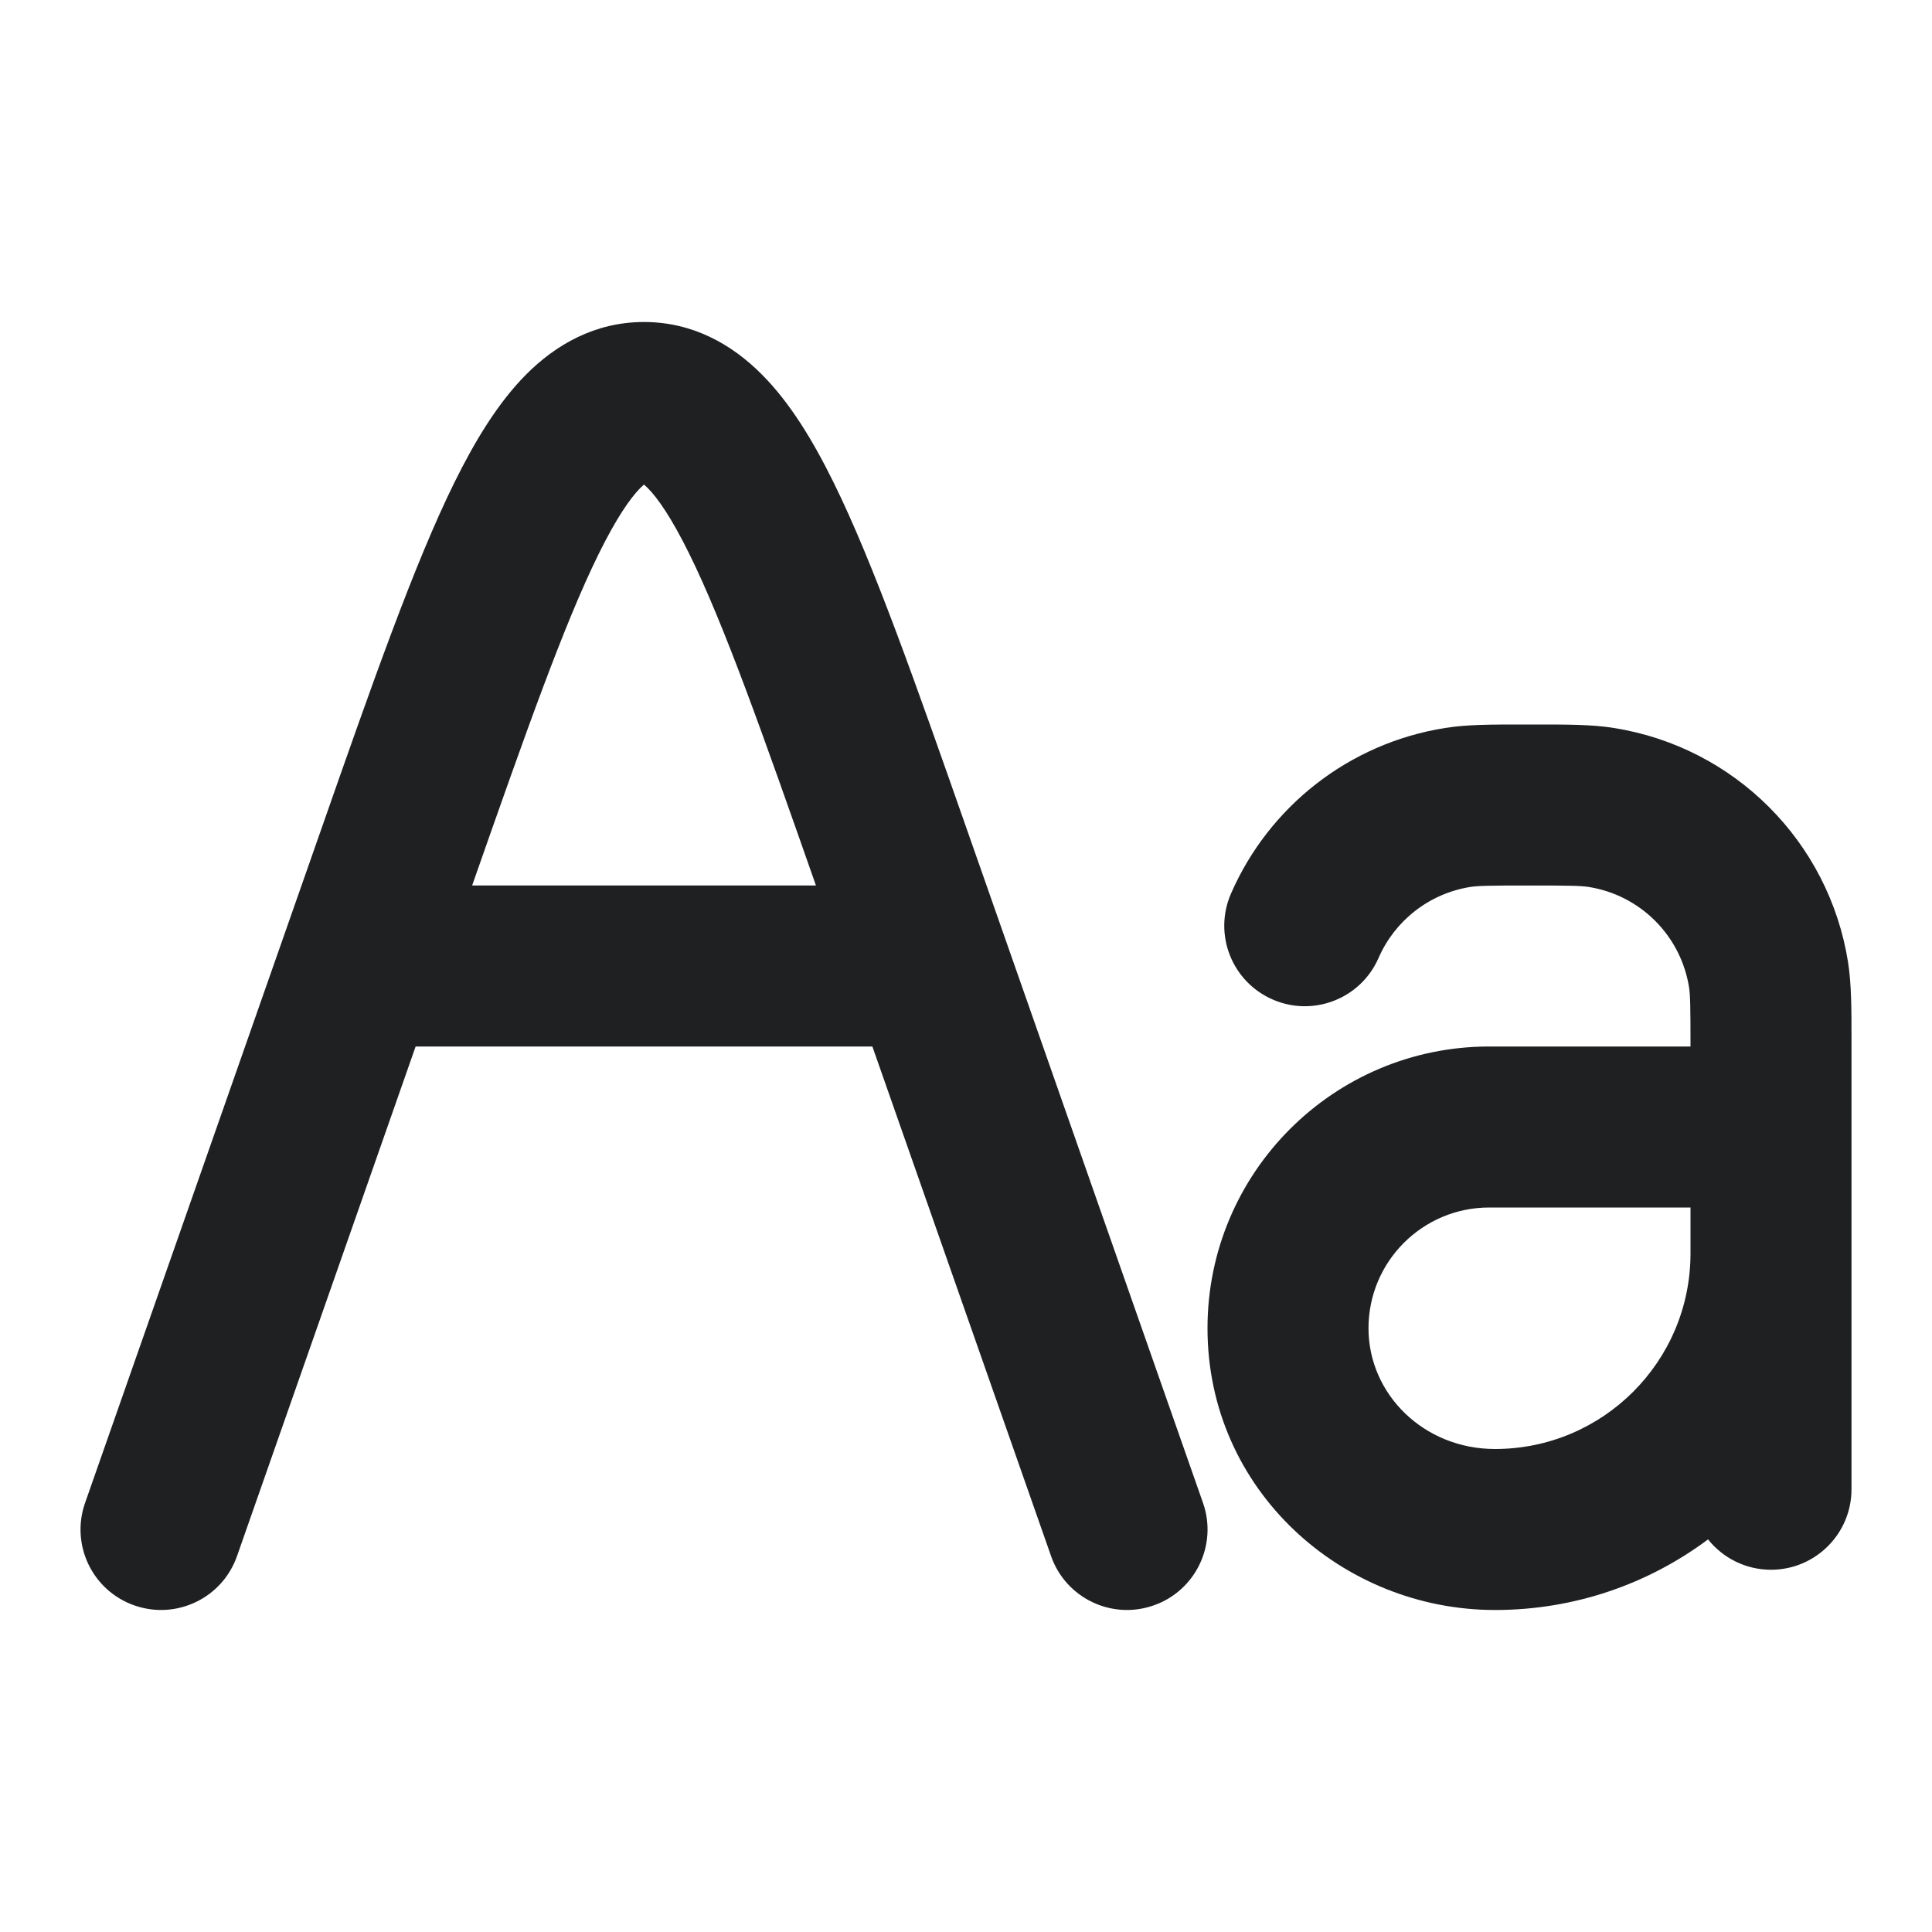
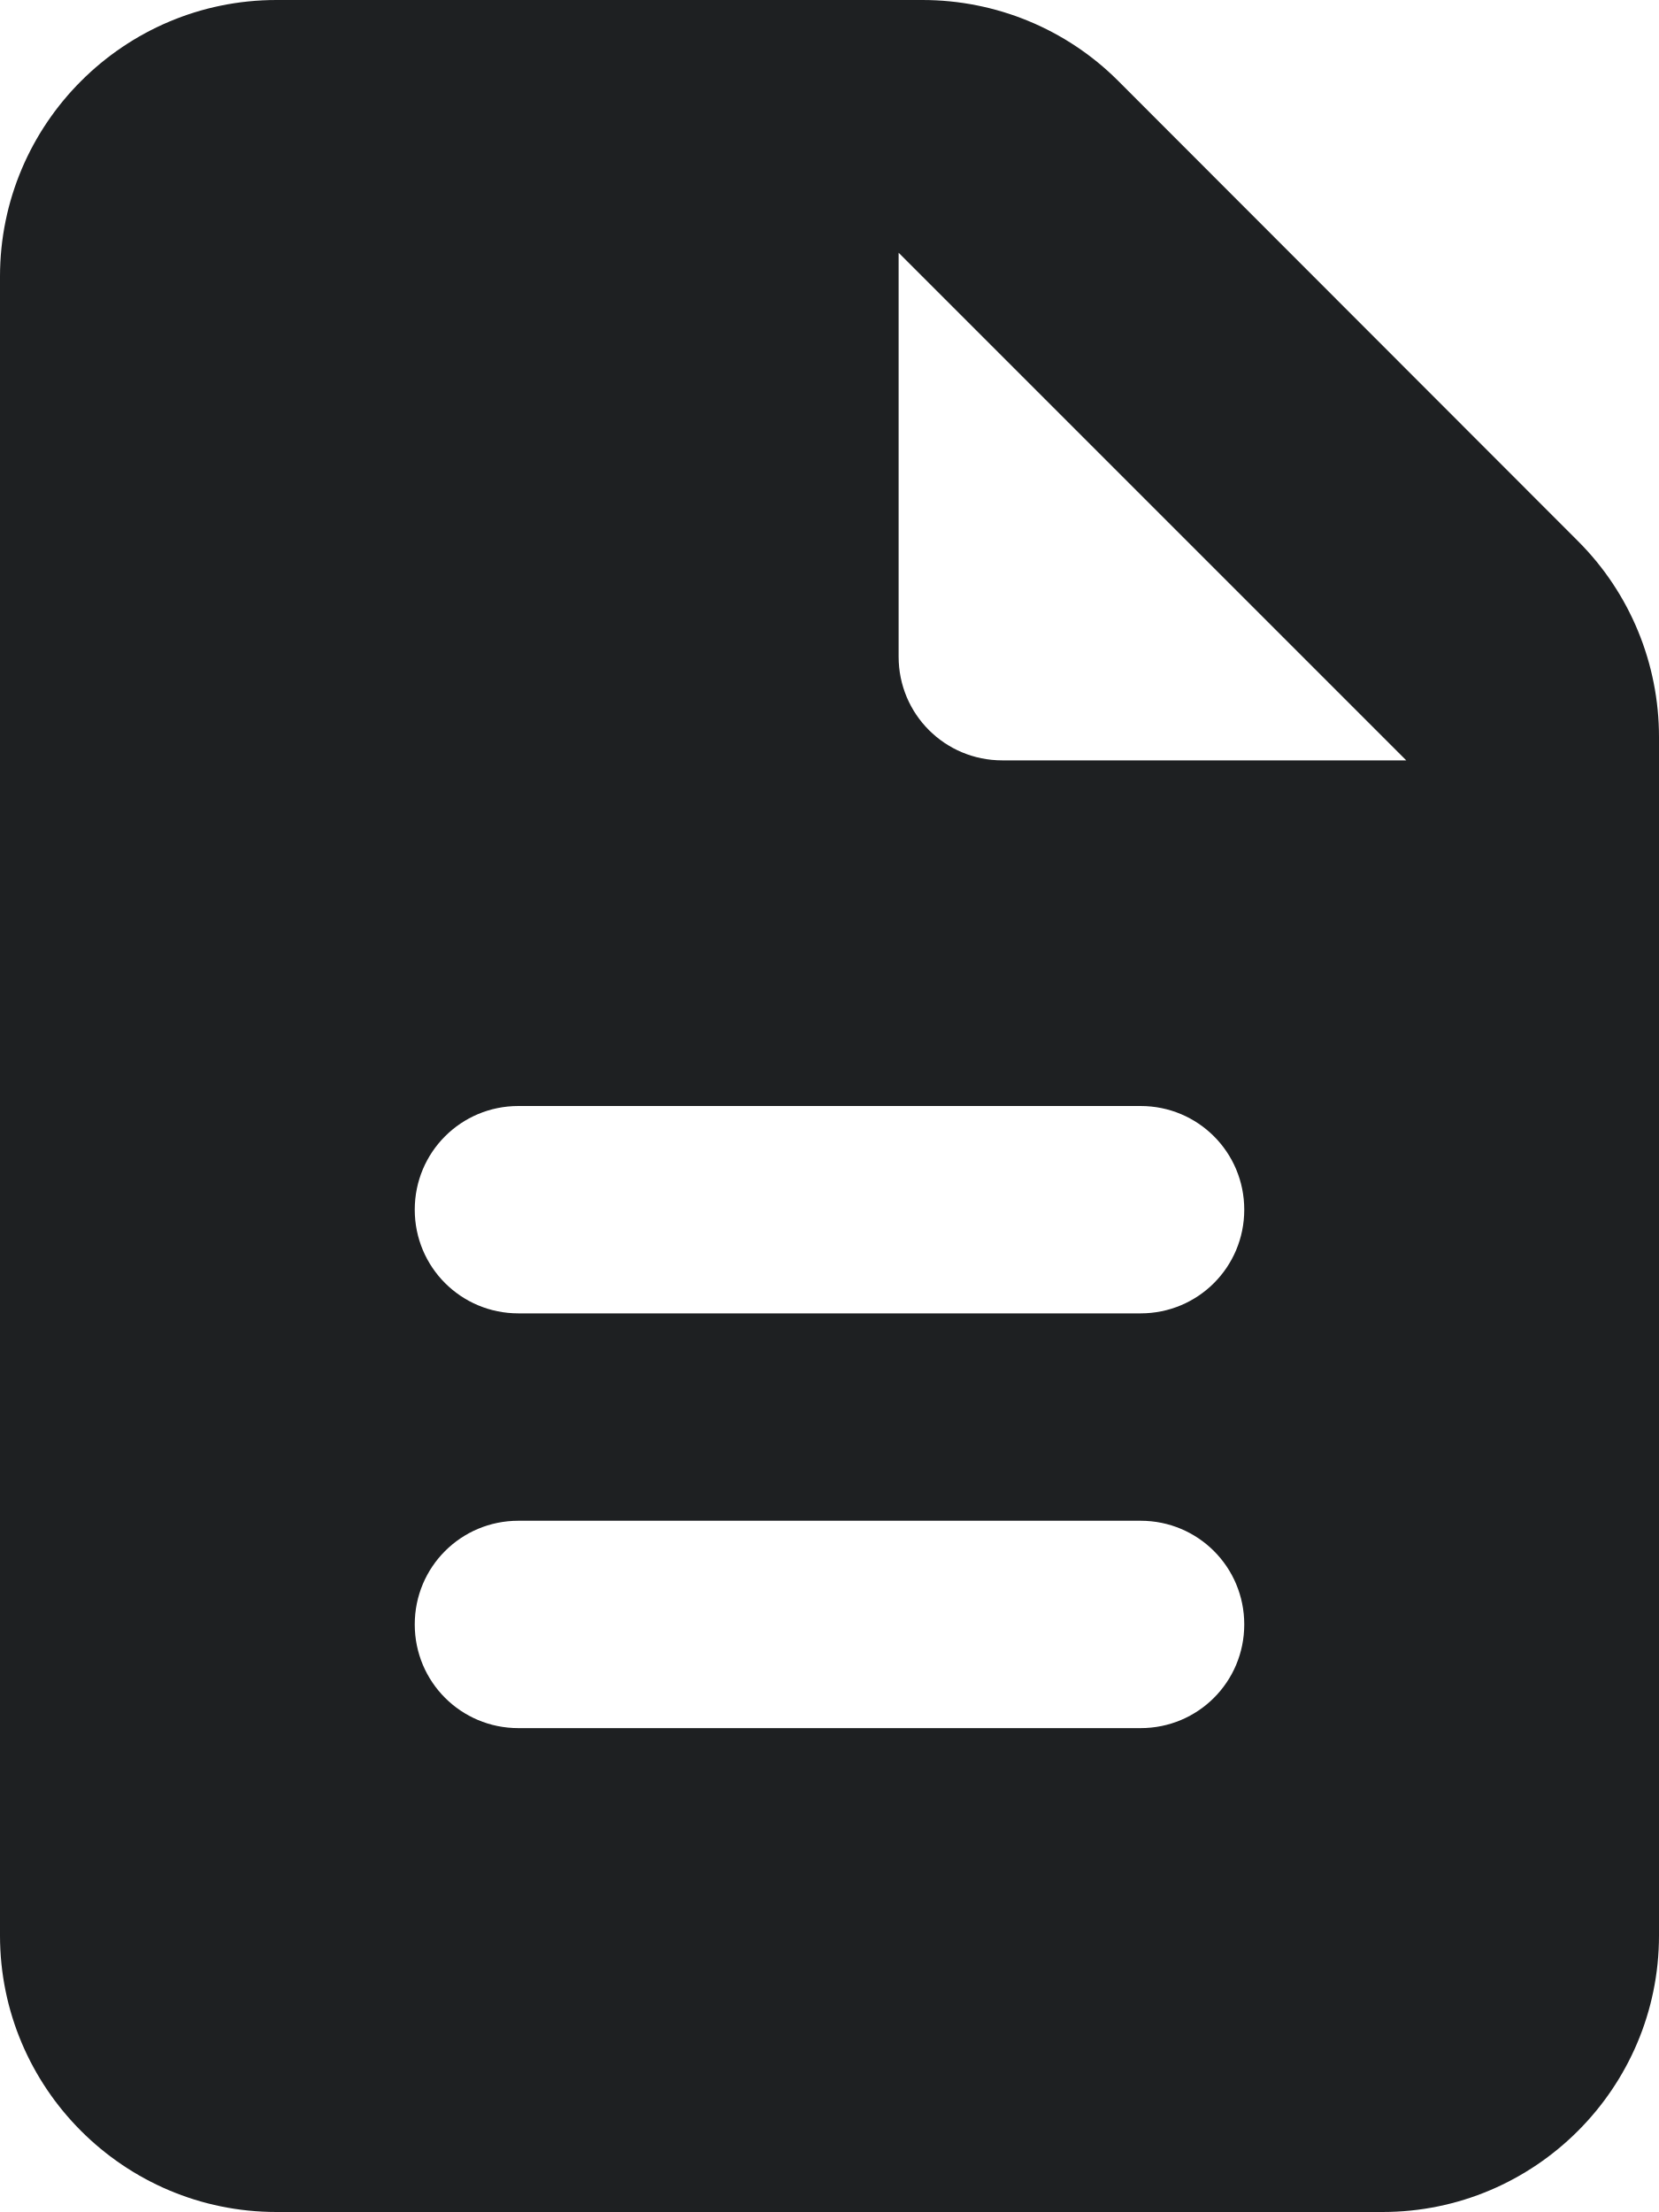
- <svg xmlns="http://www.w3.org/2000/svg" width="24" height="24" viewBox="0 0 24 24" fill="none">
-   <path fill-rule="evenodd" clip-rule="evenodd" d="M5.163 13L2.944 19.331C2.761 19.852 2.191 20.126 1.669 19.943C1.148 19.761 0.874 19.19 1.057 18.669L3.976 10.343C4.625 8.489 5.145 7.007 5.644 5.995C5.898 5.481 6.183 5.008 6.533 4.655C6.904 4.281 7.392 4 8 4C8.608 4 9.097 4.281 9.467 4.655C9.818 5.008 10.103 5.481 10.356 5.995C10.855 7.007 11.375 8.489 12.025 10.343L14.944 18.669C15.127 19.19 14.852 19.761 14.331 19.943C13.81 20.126 13.239 19.852 13.057 19.331L10.837 13H5.163ZM5.865 11C6.532 9.098 7.005 7.757 7.438 6.879C7.657 6.435 7.829 6.189 7.953 6.063C7.972 6.044 7.988 6.03 8 6.019C8.013 6.03 8.028 6.044 8.047 6.063C8.172 6.189 8.343 6.435 8.562 6.879C8.995 7.757 9.469 9.098 10.136 11H5.865ZM8.041 5.992C8.041 5.992 8.038 5.993 8.033 5.995C8.038 5.992 8.041 5.991 8.041 5.992ZM7.967 5.995C7.962 5.993 7.96 5.992 7.96 5.992C7.96 5.991 7.962 5.992 7.967 5.995Z" fill="#1e2022" />
-   <path fill-rule="evenodd" clip-rule="evenodd" d="M18.924 9C18.949 9 18.974 9 19 9C19.026 9 19.051 9 19.076 9C19.466 9 19.773 8.999 20.047 9.043C21.545 9.28 22.72 10.455 22.957 11.952C23 12.226 23 12.534 23 12.924C23 12.949 23 12.974 23 13V13.999L23 15.571L23 15.573V18.5C23 19.052 22.552 19.5 22 19.5C21.683 19.5 21.401 19.352 21.218 19.123C20.479 19.674 19.564 20 18.571 20C16.676 20 15 18.515 15 16.5C15 14.567 16.567 13 18.5 13H21C21 12.497 20.997 12.362 20.982 12.265C20.88 11.623 20.377 11.12 19.735 11.018C19.638 11.003 19.503 11 19 11C18.497 11 18.362 11.003 18.265 11.018C17.752 11.1 17.326 11.438 17.125 11.9C16.904 12.406 16.315 12.637 15.809 12.416C15.302 12.195 15.071 11.606 15.292 11.1C15.761 10.024 16.753 9.233 17.953 9.043C18.227 8.999 18.534 9 18.924 9ZM21 15H18.5C17.672 15 17 15.671 17 16.5C17 17.322 17.69 18 18.571 18C19.912 18 20.999 16.913 21 15.573L21 15.571L21 15Z" fill="#1e2022" />
+ <svg xmlns="http://www.w3.org/2000/svg" viewBox="0 0 384 512">
+   <path fill="#1e2022" d="M0 64C0 28.7 28.7 0 64 0L213.5 0c17 0 33.3 6.7 45.3 18.7L365.3 125.3c12 12 18.7 28.3 18.7 45.3L384 448c0 35.3-28.7 64-64 64L64 512c-35.3 0-64-28.7-64-64L0 64zm208-5.5l0 93.5c0 13.3 10.7 24 24 24L325.5 176 208 58.5zM120 256c-13.3 0-24 10.7-24 24s10.7 24 24 24l144 0c13.3 0 24-10.7 24-24s-10.7-24-24-24l-144 0zm0 96c-13.3 0-24 10.7-24 24s10.7 24 24 24l144 0c13.3 0 24-10.7 24-24s-10.7-24-24-24l-144 0z" />
</svg>
